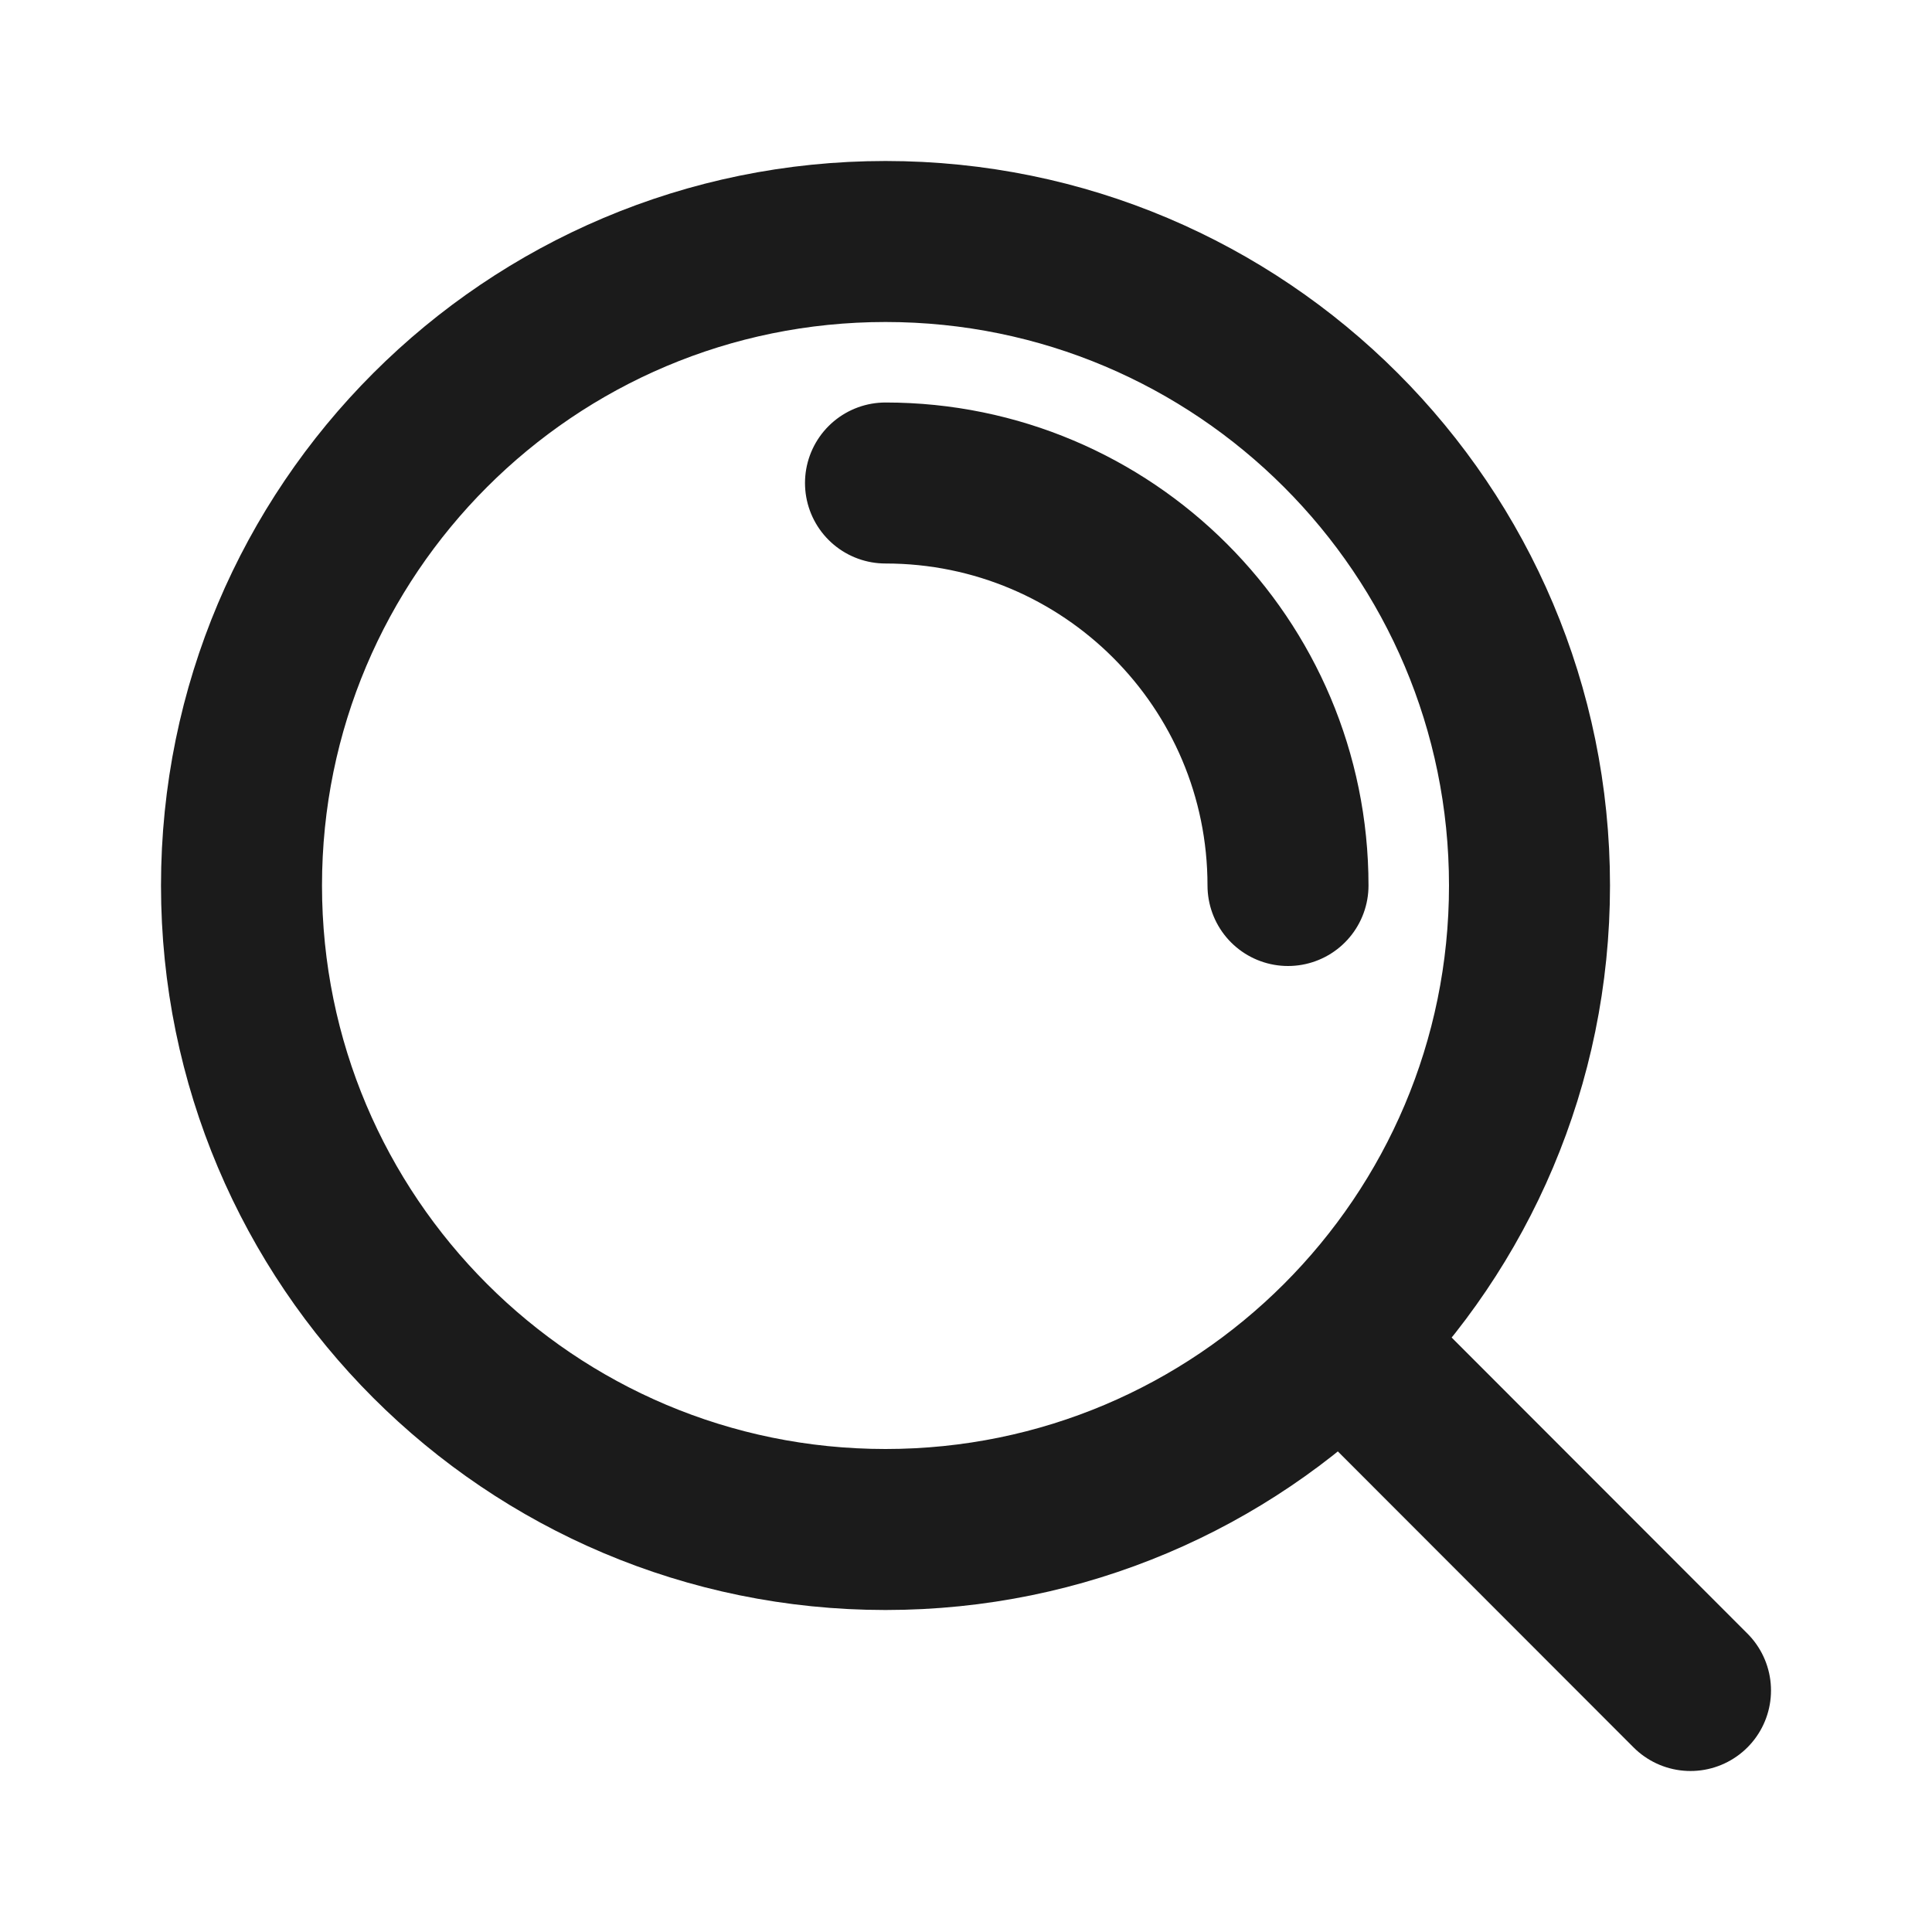
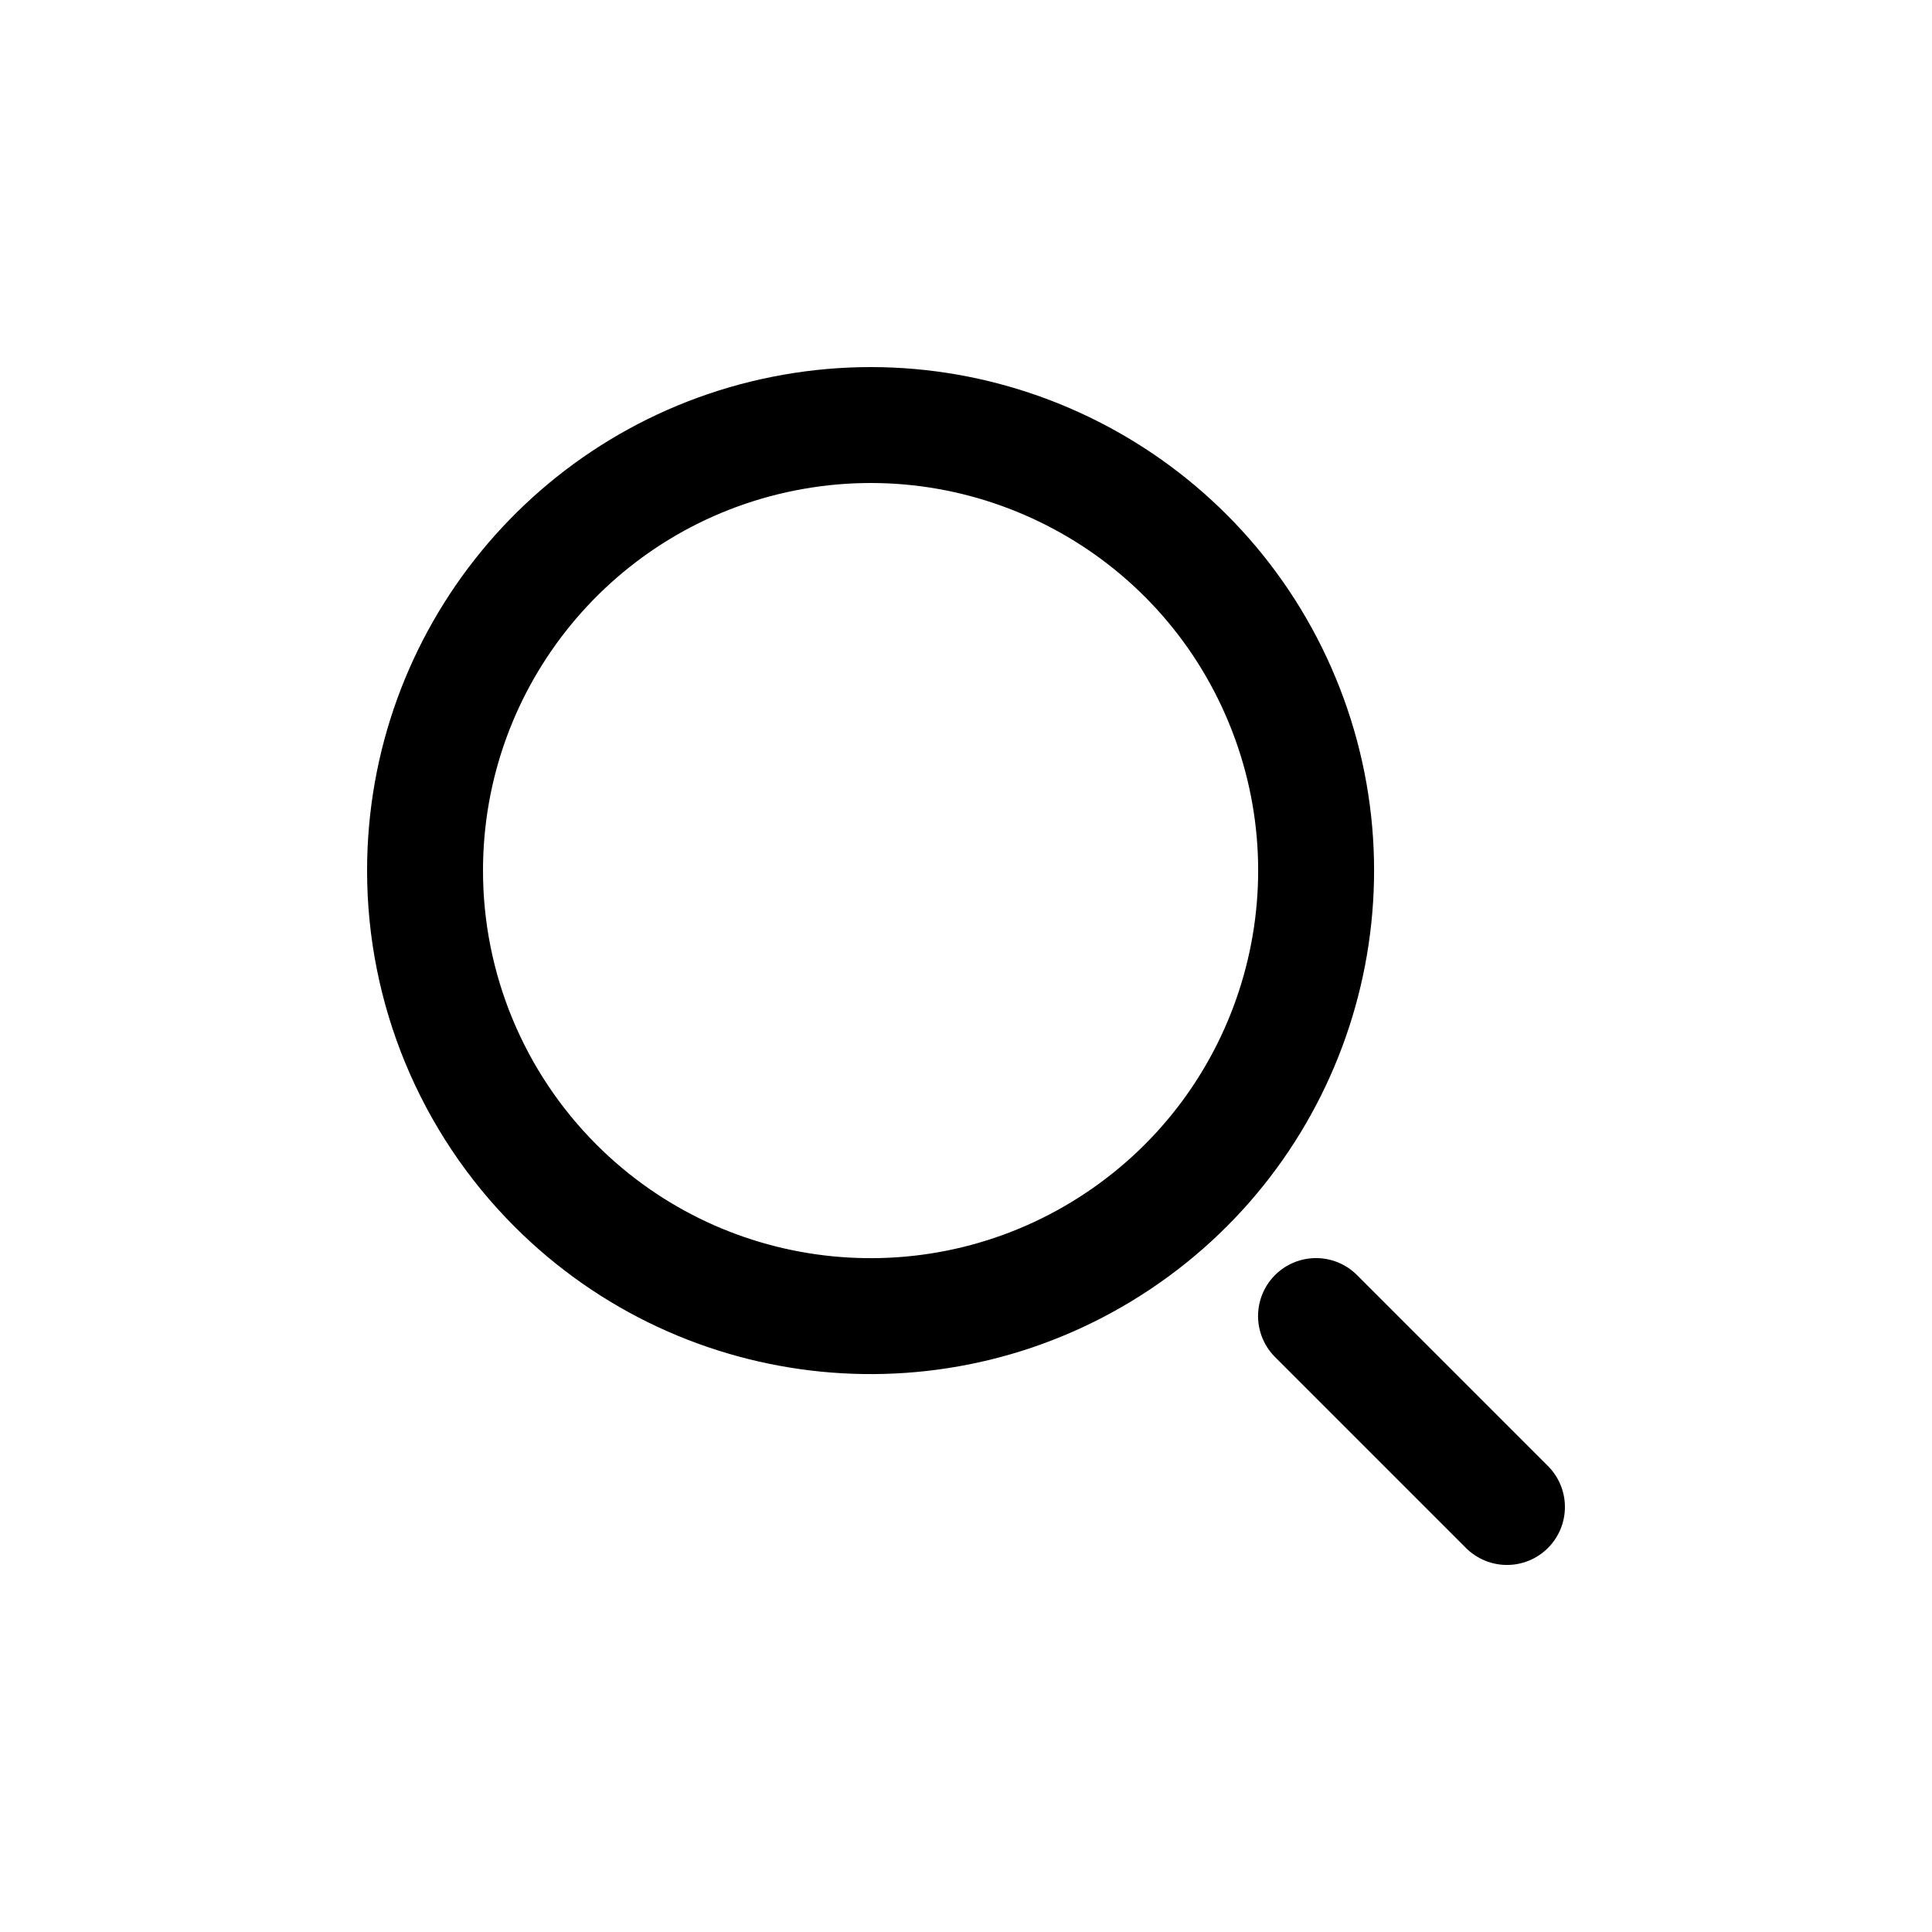
<svg xmlns="http://www.w3.org/2000/svg" width="60" height="60" viewBox="0 0 60 60" fill="none">
-   <path d="M27.5 15C34.404 15 40 20.596 40 27.5M41.647 41.637L52.5 52.5M47.5 27.5C47.5 38.546 38.546 47.5 27.5 47.5C16.454 47.5 7.5 38.546 7.5 27.5C7.5 16.454 16.454 7.5 27.5 7.5C38.546 7.5 47.5 16.454 47.5 27.5Z" stroke="#1b1b1b" stroke-width="5" stroke-linecap="round" stroke-linejoin="round" />
+   <path fill-rule="evenodd" clip-rule="evenodd" d="M13.2 27.037C13.2 20.436 17.863 14.755 24.337 13.467C30.811 12.18 37.294 15.645 39.819 21.743C42.345 27.842 40.211 34.876 34.722 38.542C29.233 42.209 21.918 41.488 17.251 36.82C14.657 34.225 13.2 30.706 13.2 27.037Z" stroke="black" stroke-width="3.6" stroke-linecap="round" stroke-linejoin="round" />
+   <path d="M40.87 40.871L46.8 46.801" stroke="black" stroke-width="3.6" stroke-linecap="round" stroke-linejoin="round" />
</svg>
